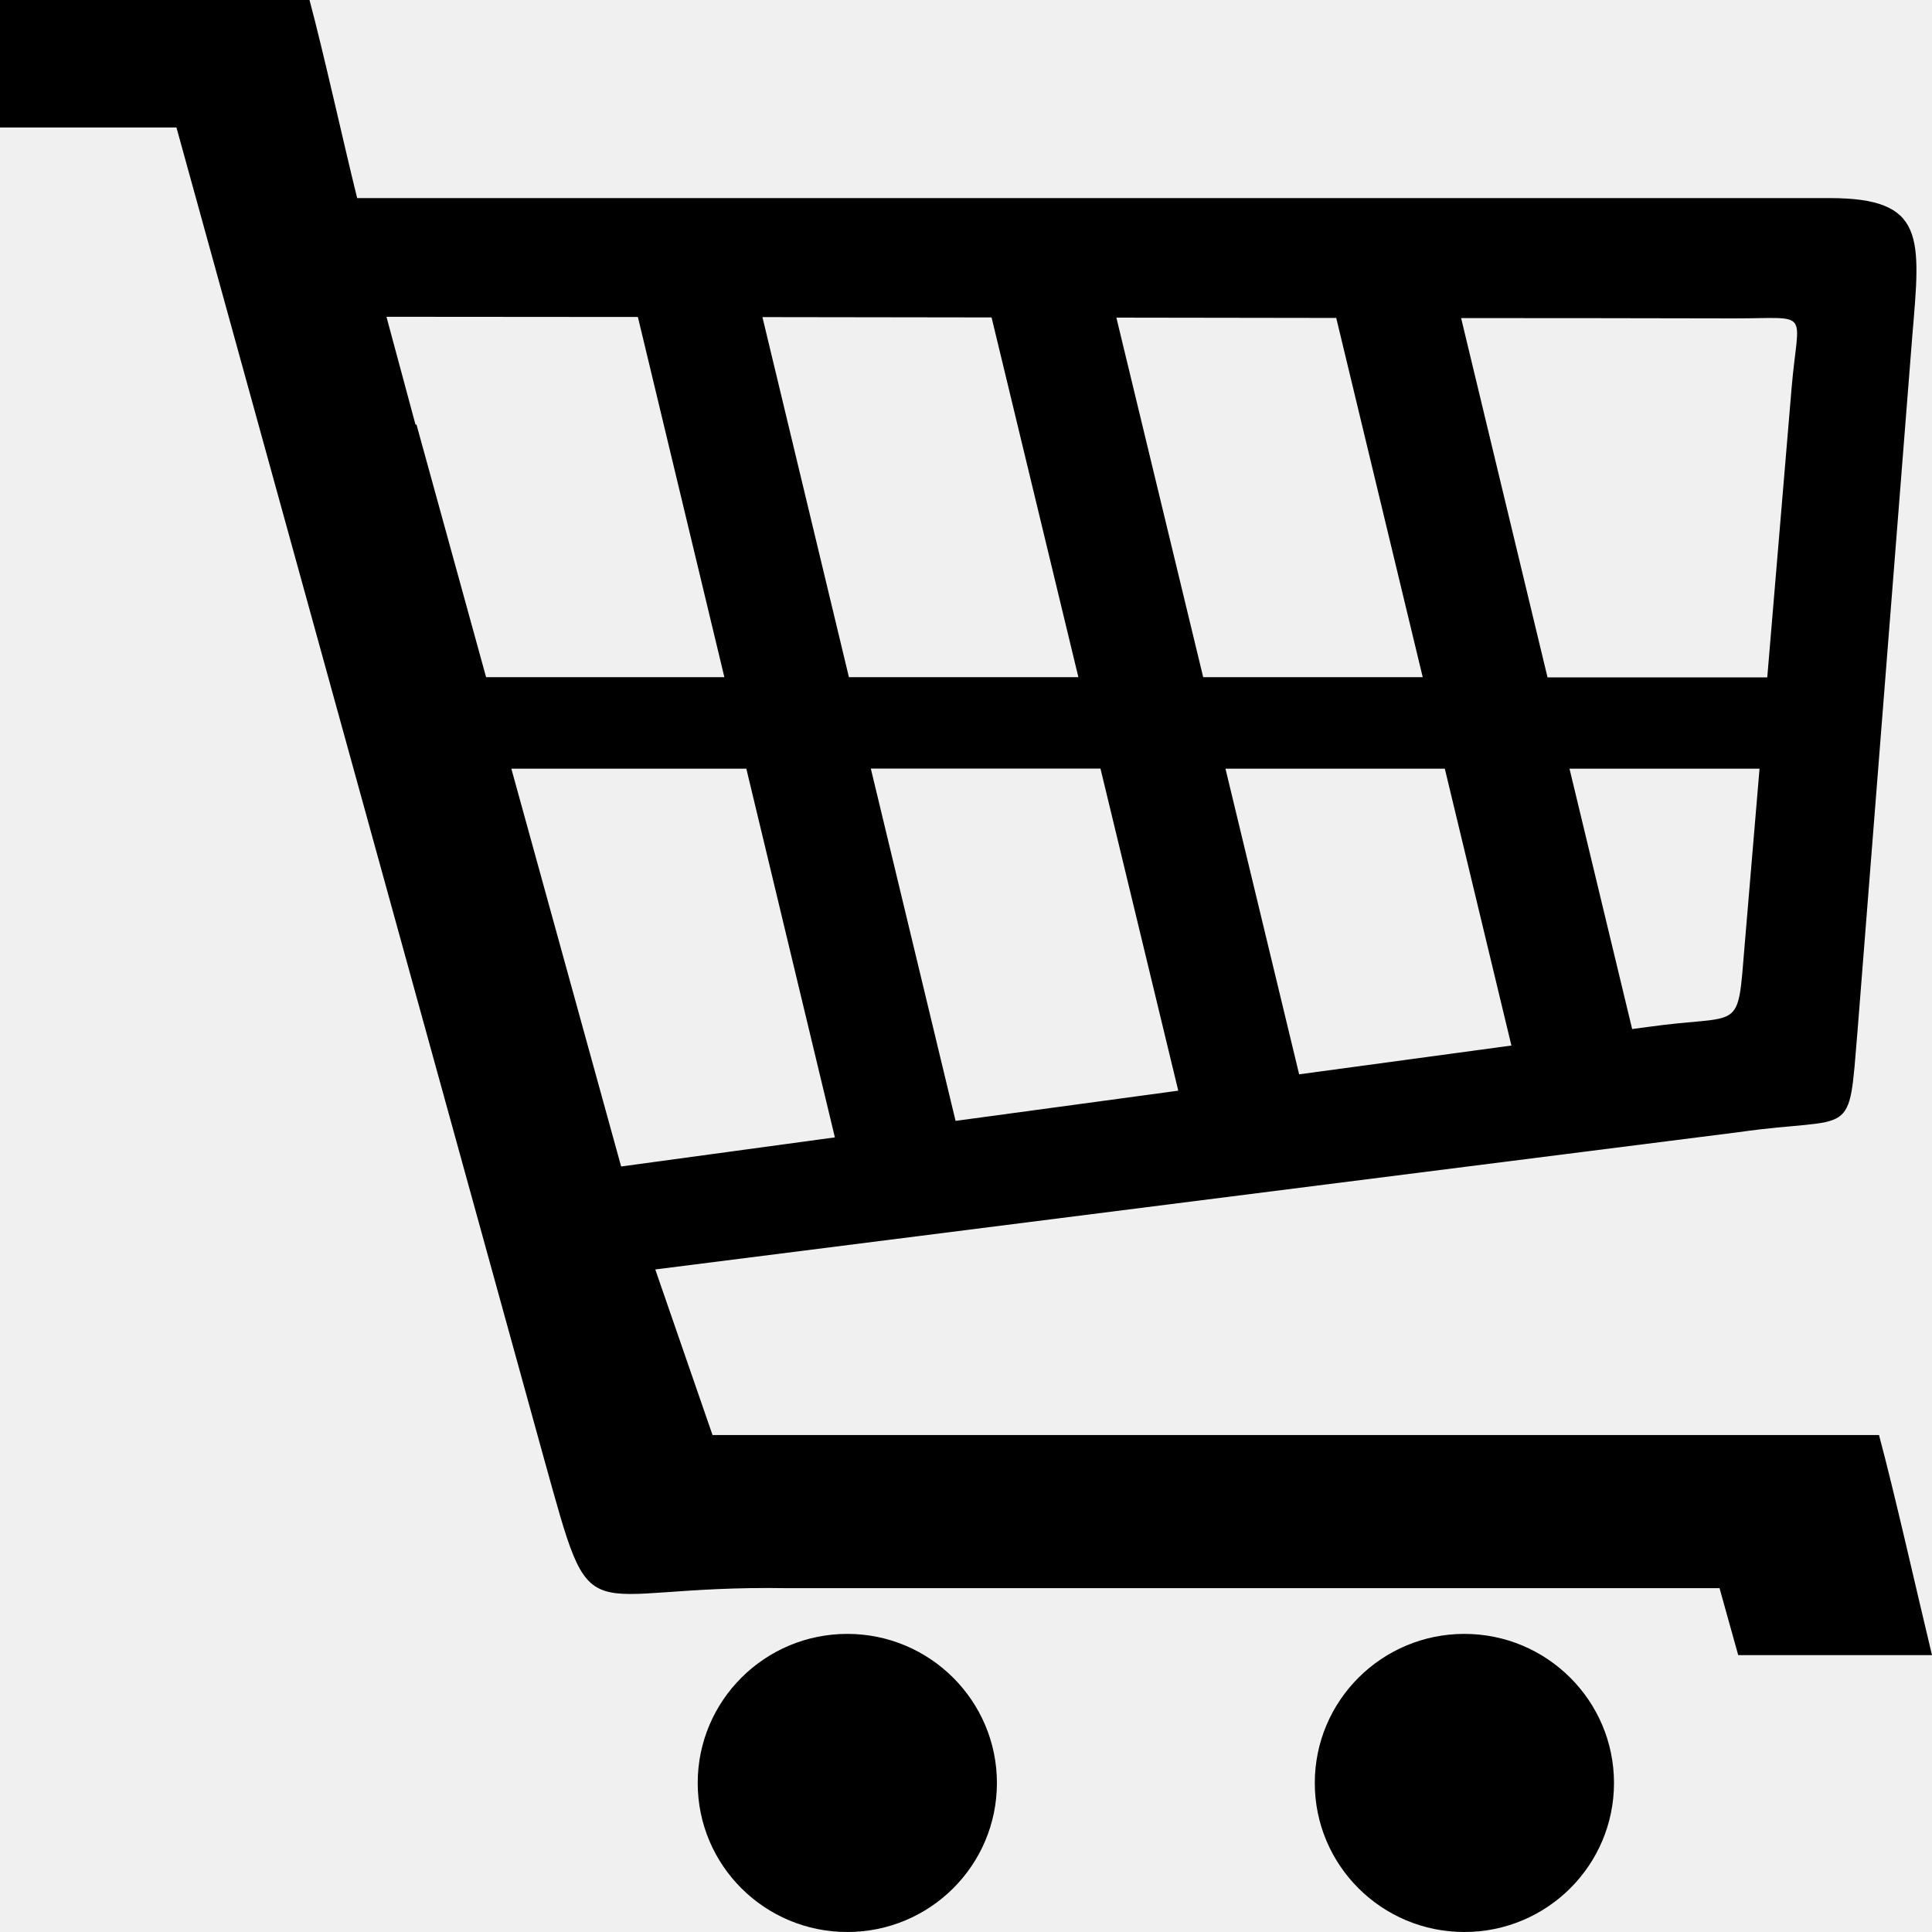
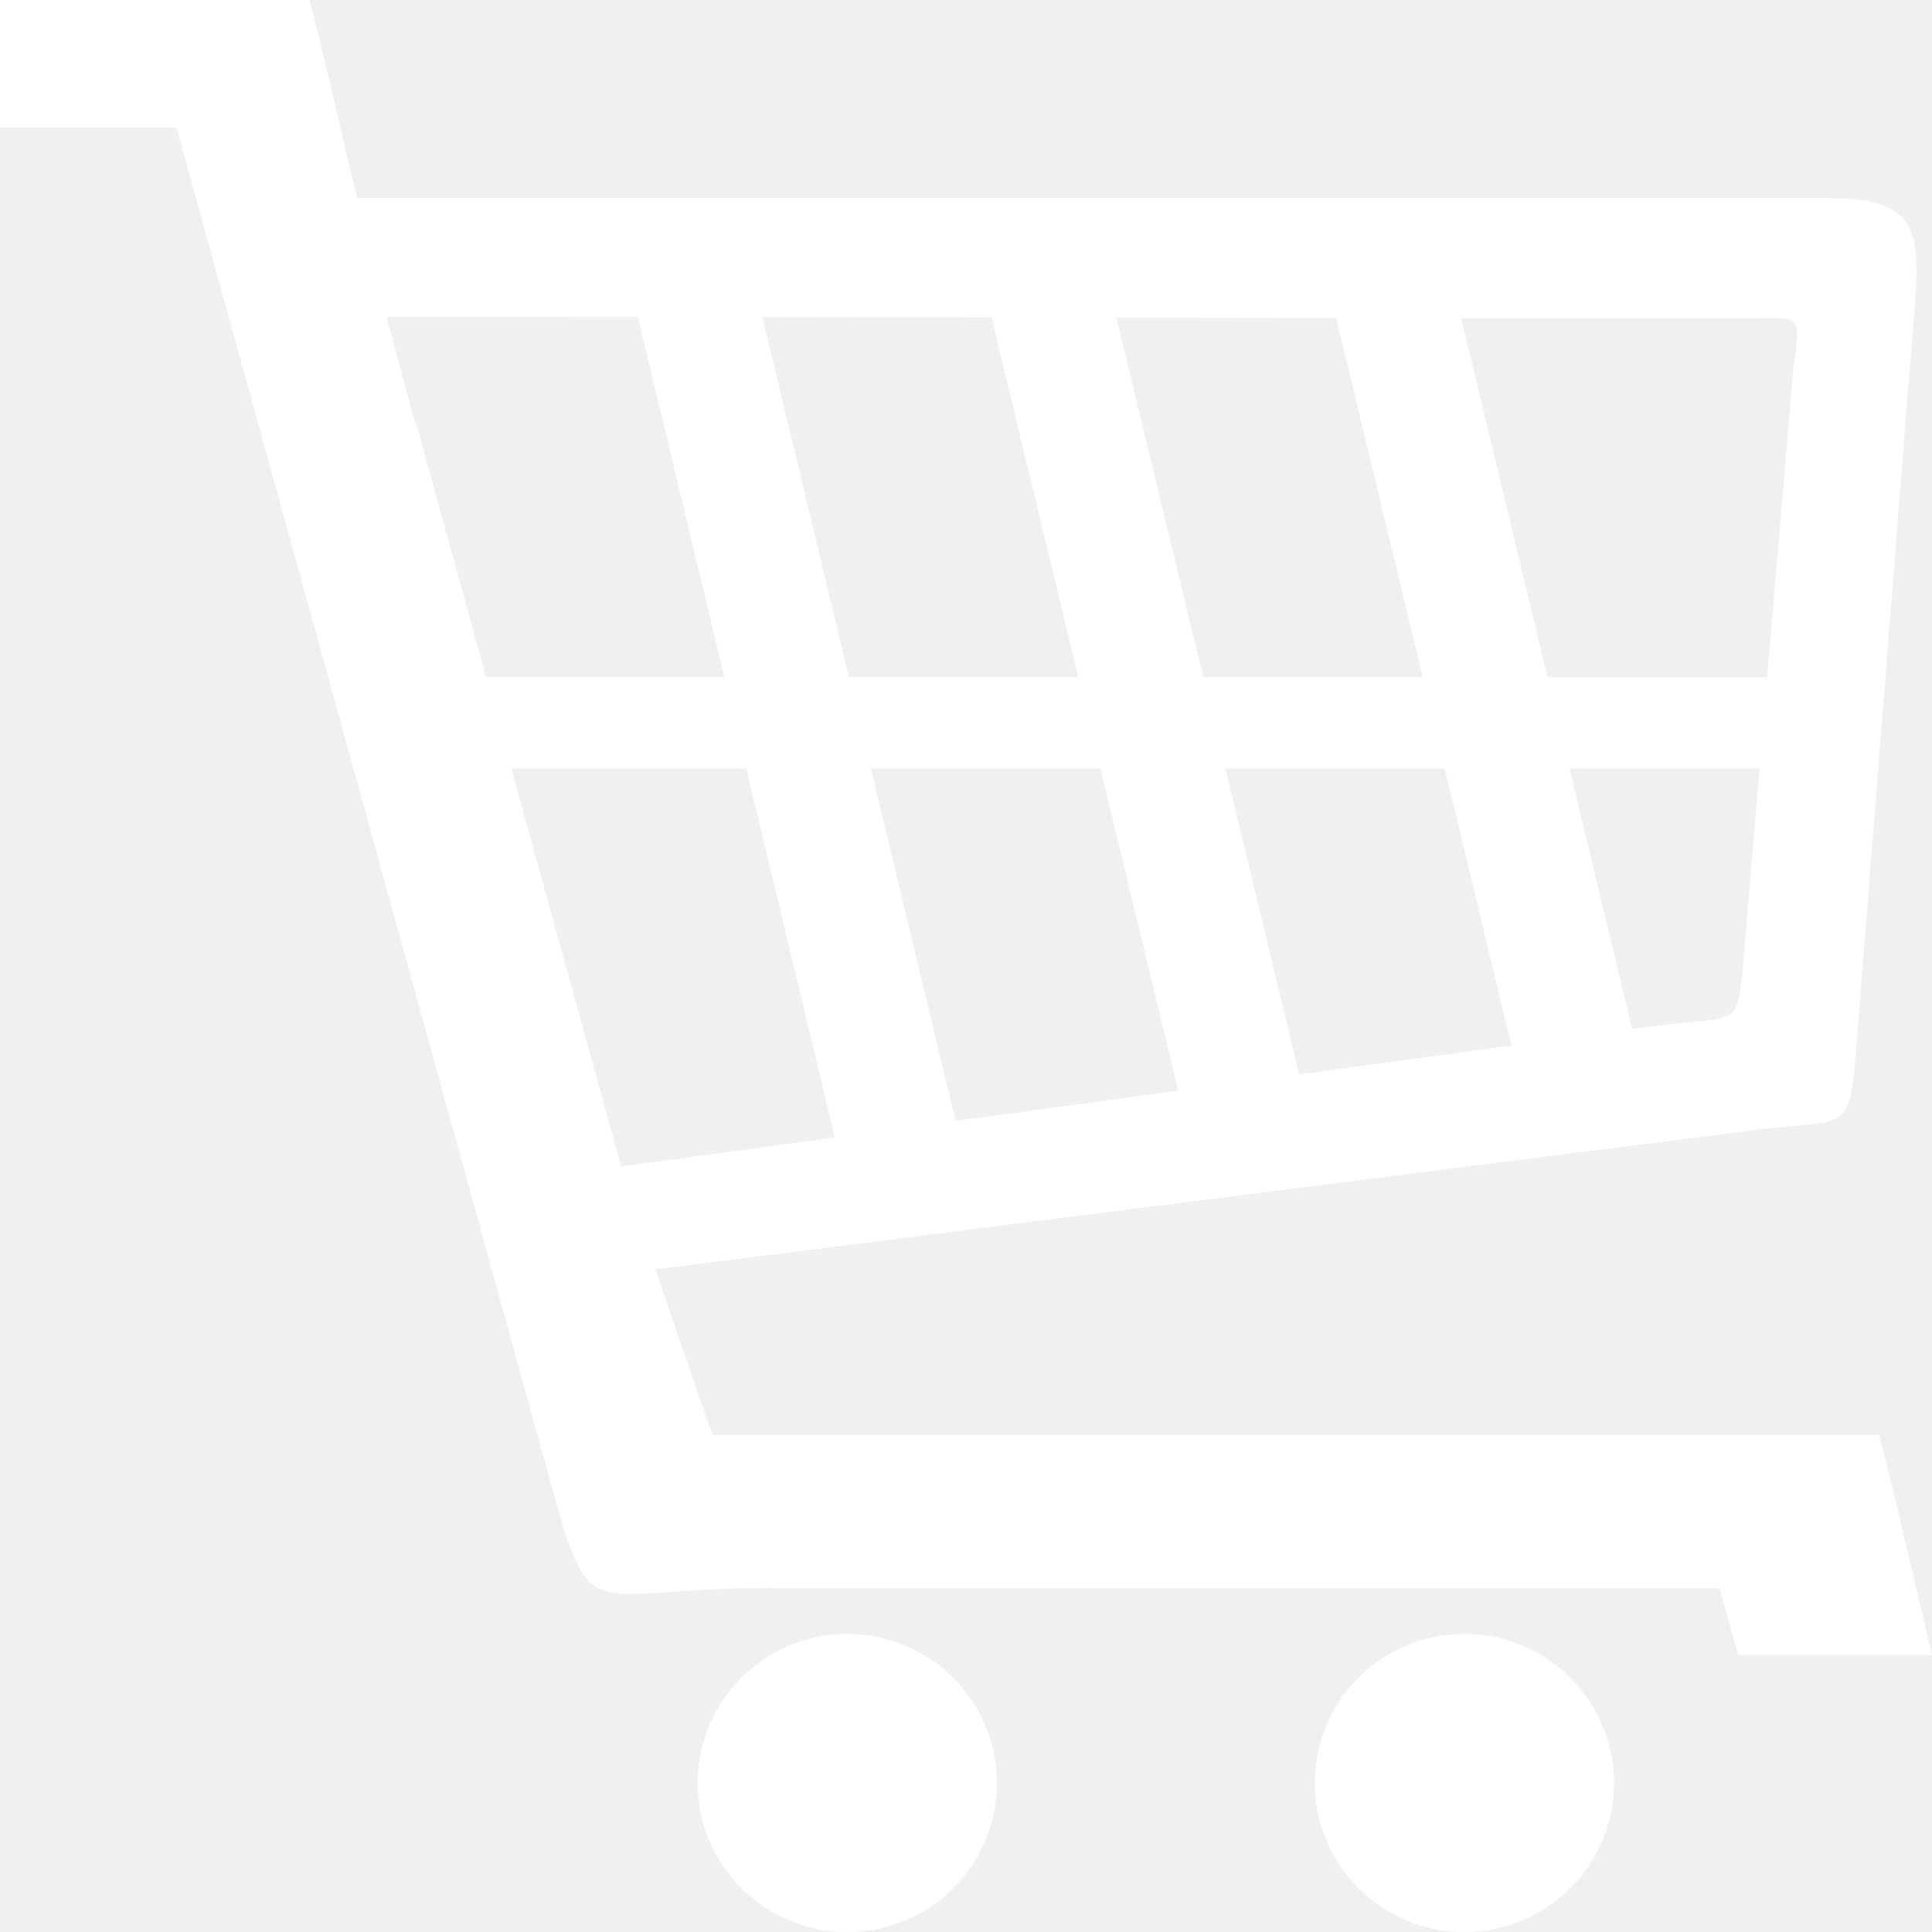
<svg xmlns="http://www.w3.org/2000/svg" width="30" height="30" viewBox="0 0 30 30" fill="none">
-   <path fill-rule="evenodd" clip-rule="evenodd" d="M5.546 3.076H28.41C29.904 3.076 29.824 3.679 29.694 5.217L28.843 16.016C28.699 17.737 28.821 17.319 26.991 17.581L10.175 19.712L11.064 22.283C18.36 22.283 21.886 22.283 29.177 22.283C29.422 23.196 29.755 24.683 30 25.701H26.991L26.701 24.661C20.624 24.661 18.308 24.661 12.228 24.661C8.908 24.605 9.241 25.5 8.445 22.642L2.74 1.98H0V0H4.806C5.029 0.833 5.337 2.234 5.546 3.076ZM13.157 25.371C14.439 25.371 15.48 26.409 15.48 27.686C15.48 28.965 14.441 30 13.157 30C11.873 30 10.834 28.965 10.834 27.686C10.834 26.409 11.873 25.371 13.157 25.371ZM22.739 25.371C24.021 25.371 25.062 26.409 25.062 27.686C25.062 28.965 24.021 30 22.739 30C21.455 30 20.416 28.965 20.416 27.686C20.416 26.409 21.455 25.371 22.739 25.371ZM7.548 10.515H11.248L9.905 4.922C8.582 4.922 7.278 4.919 6.001 4.919L6.452 6.594L6.467 6.592L7.548 10.515ZM11.839 4.924L13.182 10.515H16.745L15.397 4.929L11.839 4.924ZM17.335 4.932L18.683 10.515H22.092L20.749 4.937L17.335 4.932ZM22.688 4.939L24.03 10.518H27.442L27.819 6.035C27.924 4.785 28.145 4.944 26.929 4.944C25.542 4.941 24.123 4.939 22.688 4.939ZM27.322 11.936H24.371L25.344 15.979L25.584 15.947C27.072 15.735 26.974 16.074 27.091 14.675L27.322 11.936ZM23.469 16.235L22.435 11.936H19.029L20.173 16.682L23.469 16.235ZM18.296 16.936L17.088 11.934H13.522L14.838 17.405L18.296 16.936ZM12.964 17.661L11.589 11.936H7.94L9.645 18.113L12.964 17.661Z" fill="black" />
+   <g clip-path="url(#clip0_401_2)">
+     <path fill-rule="evenodd" clip-rule="evenodd" d="M5.546 3.076H28.41C29.904 3.076 29.824 3.679 29.694 5.217L28.843 16.016C28.699 17.737 28.821 17.319 26.991 17.581L10.175 19.712L11.064 22.283C18.36 22.283 21.886 22.283 29.177 22.283C29.422 23.196 29.755 24.683 30 25.701H26.991L26.701 24.661C20.624 24.661 18.308 24.661 12.228 24.661C8.908 24.605 9.241 25.5 8.445 22.642L2.74 1.98H0V0H4.806C5.029 0.833 5.337 2.234 5.546 3.076ZM13.157 25.371C14.439 25.371 15.48 26.409 15.48 27.686C15.48 28.965 14.441 30 13.157 30C11.873 30 10.834 28.965 10.834 27.686C10.834 26.409 11.873 25.371 13.157 25.371ZM22.739 25.371C24.021 25.371 25.062 26.409 25.062 27.686C25.062 28.965 24.021 30 22.739 30C21.455 30 20.416 28.965 20.416 27.686C20.416 26.409 21.455 25.371 22.739 25.371ZM7.548 10.515H11.248L9.905 4.922C8.582 4.922 7.278 4.919 6.001 4.919L6.452 6.594L6.467 6.592L7.548 10.515ZM11.839 4.924L13.182 10.515H16.745L15.397 4.929L11.839 4.924ZM17.335 4.932L18.683 10.515H22.092L20.749 4.937L17.335 4.932ZM22.688 4.939L24.03 10.518H27.442L27.819 6.035C27.924 4.785 28.145 4.944 26.929 4.944C25.542 4.941 24.123 4.939 22.688 4.939ZM27.322 11.936H24.371L25.344 15.979L25.584 15.947C27.072 15.735 26.974 16.074 27.091 14.675L27.322 11.936ZM23.469 16.235L22.435 11.936H19.029L20.173 16.682L23.469 16.235ZM18.296 16.936L17.088 11.934H13.522L14.838 17.405L18.296 16.936ZM12.964 17.661L11.589 11.936H7.94L9.645 18.113L12.964 17.661Z" fill="white" />
+   </g>
+   <defs>
+     <clipPath id="clip0_401_2">
+       <rect width="30" height="30" fill="white" />
+     </clipPath>
+   </defs>
</svg>
